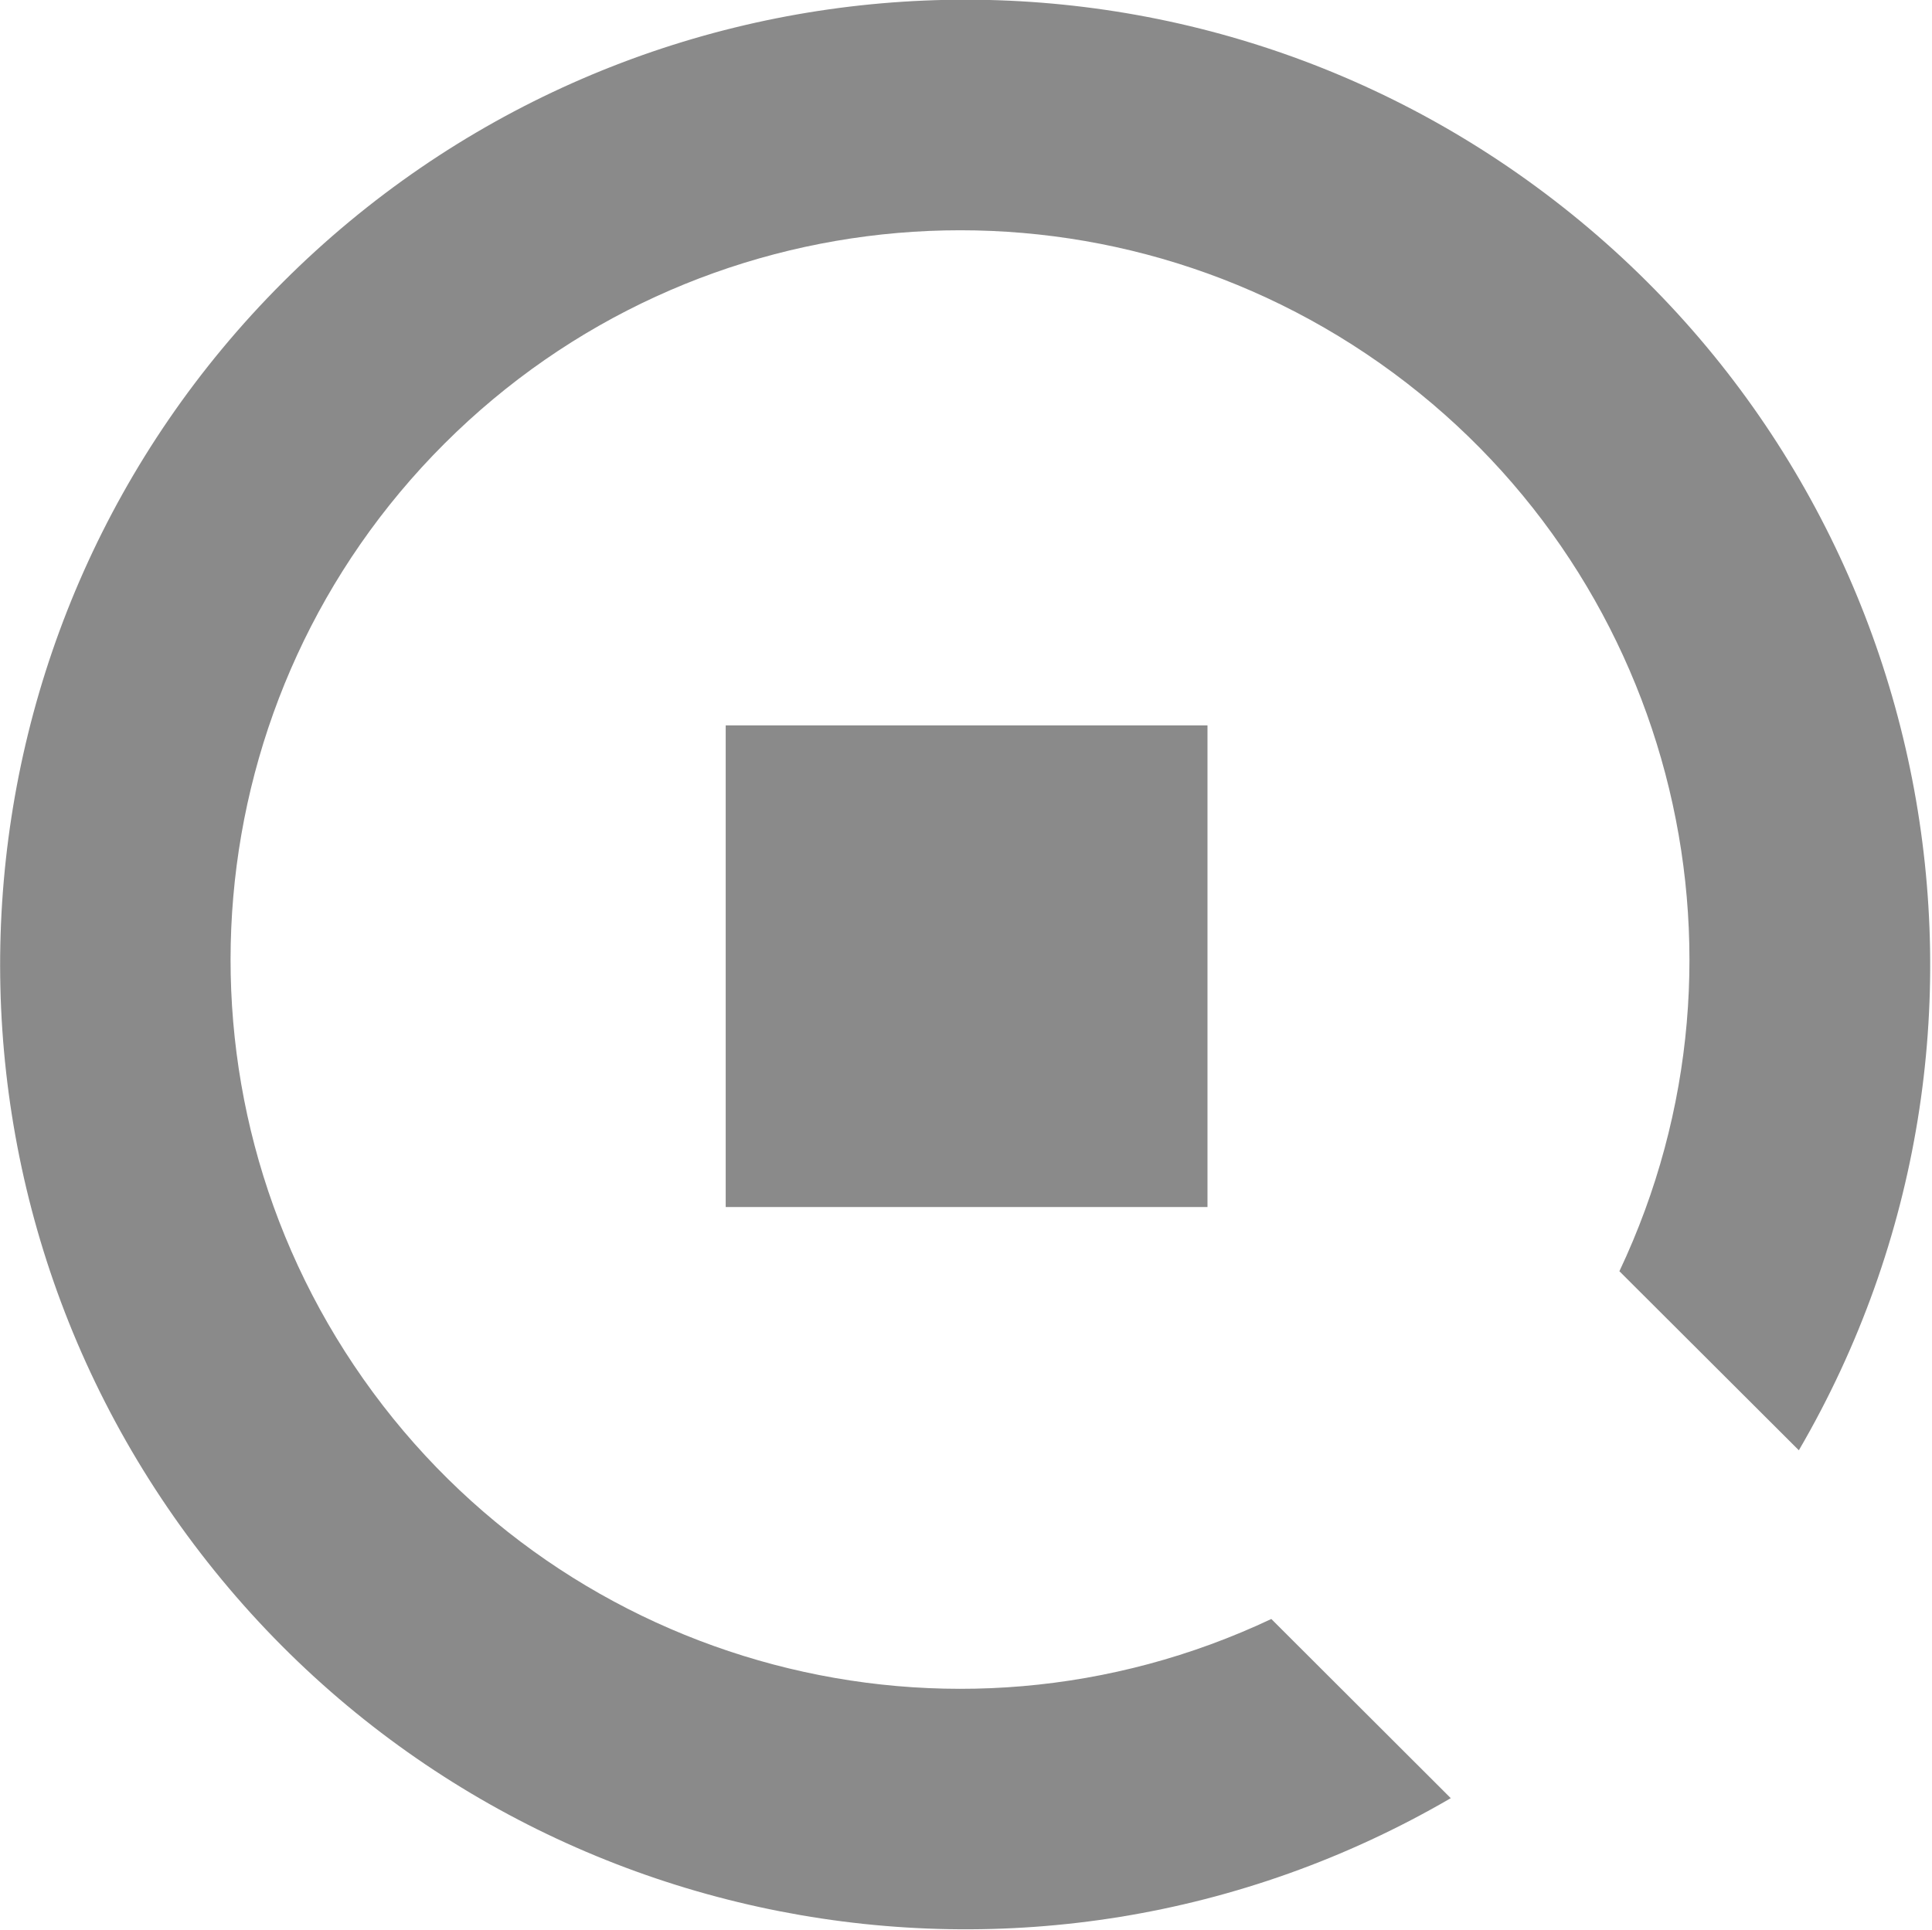
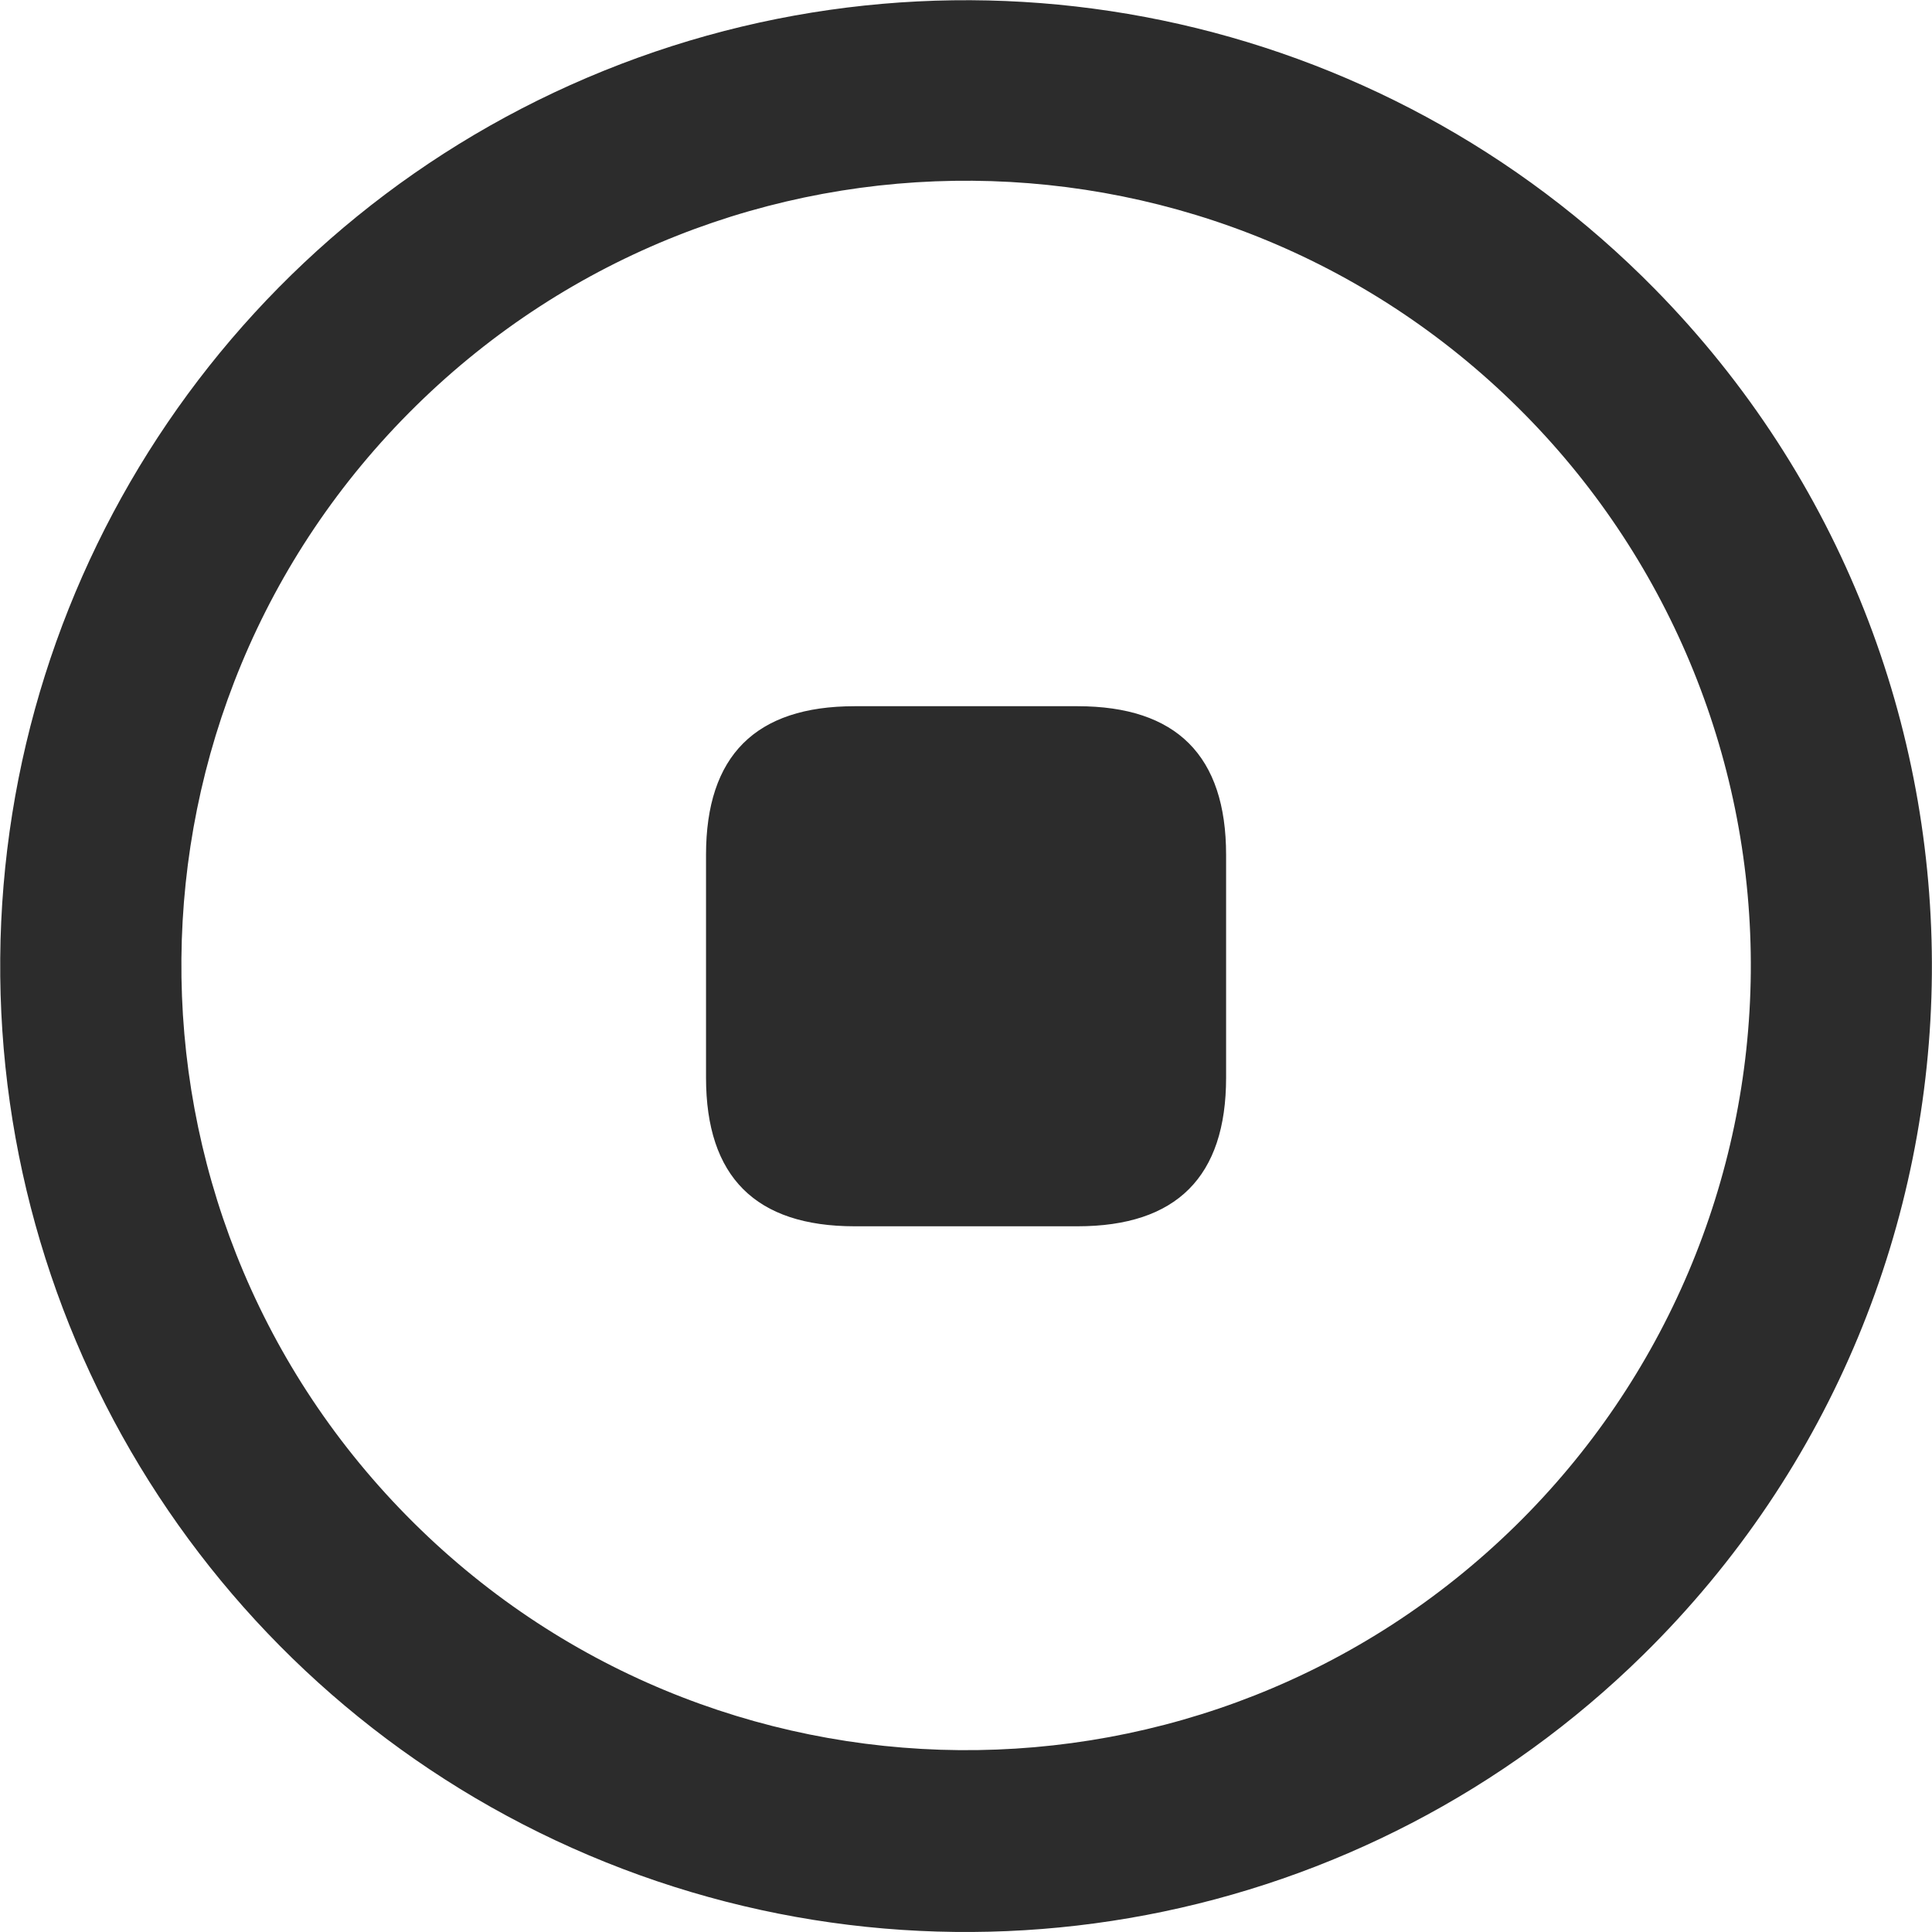
- <svg xmlns="http://www.w3.org/2000/svg" t="1725257962436" class="icon" viewBox="0 0 1025 1024" version="1.1" p-id="17630" width="16.016" height="16">
-   <path d="M385.011 384.945h255.606v255.606H385.011V384.945z m569.363 384.688l-95.213-95.022a386.988 386.988 0 1 0-184.676 184.548l95.213 95.086a511.98 511.98 0 1 1 184.676-184.612z" fill="#8a8a8a" p-id="17631" />
+ <svg xmlns="http://www.w3.org/2000/svg" t="1725281894604" class="icon" viewBox="0 0 1024 1024" version="1.1" p-id="21503" width="16" height="16">
+   <path d="M452.965 374.306h118.133c52.502 0 78.759 26.256 78.759 78.759v118.133c0 52.502-26.256 78.759-78.759 78.759H452.965c-52.502 0-78.759-26.256-78.759-78.759V453.065c0-52.502 26.246-78.759 78.759-78.759z m350.55 434.118c-163.847 160.947-427.139 158.617-588.116-5.199s-158.707-427.109 5.079-588.116 427.069-158.797 588.116 4.959C885.973 298.737 928.917 404.942 927.957 515.296s-45.713 215.789-124.442 293.128z m73.519-655.306C731.855 5.479 512.047-40.164 320.094 37.475 128.142 115.104 1.85 300.717 0.12 507.767S121.543 902.521 312.165 983.359s411.171 38.884 558.8-106.295c201.591-198.242 204.301-522.365 6.069-723.946z" fill="#2c2c2c" p-id="21504" />
</svg>
